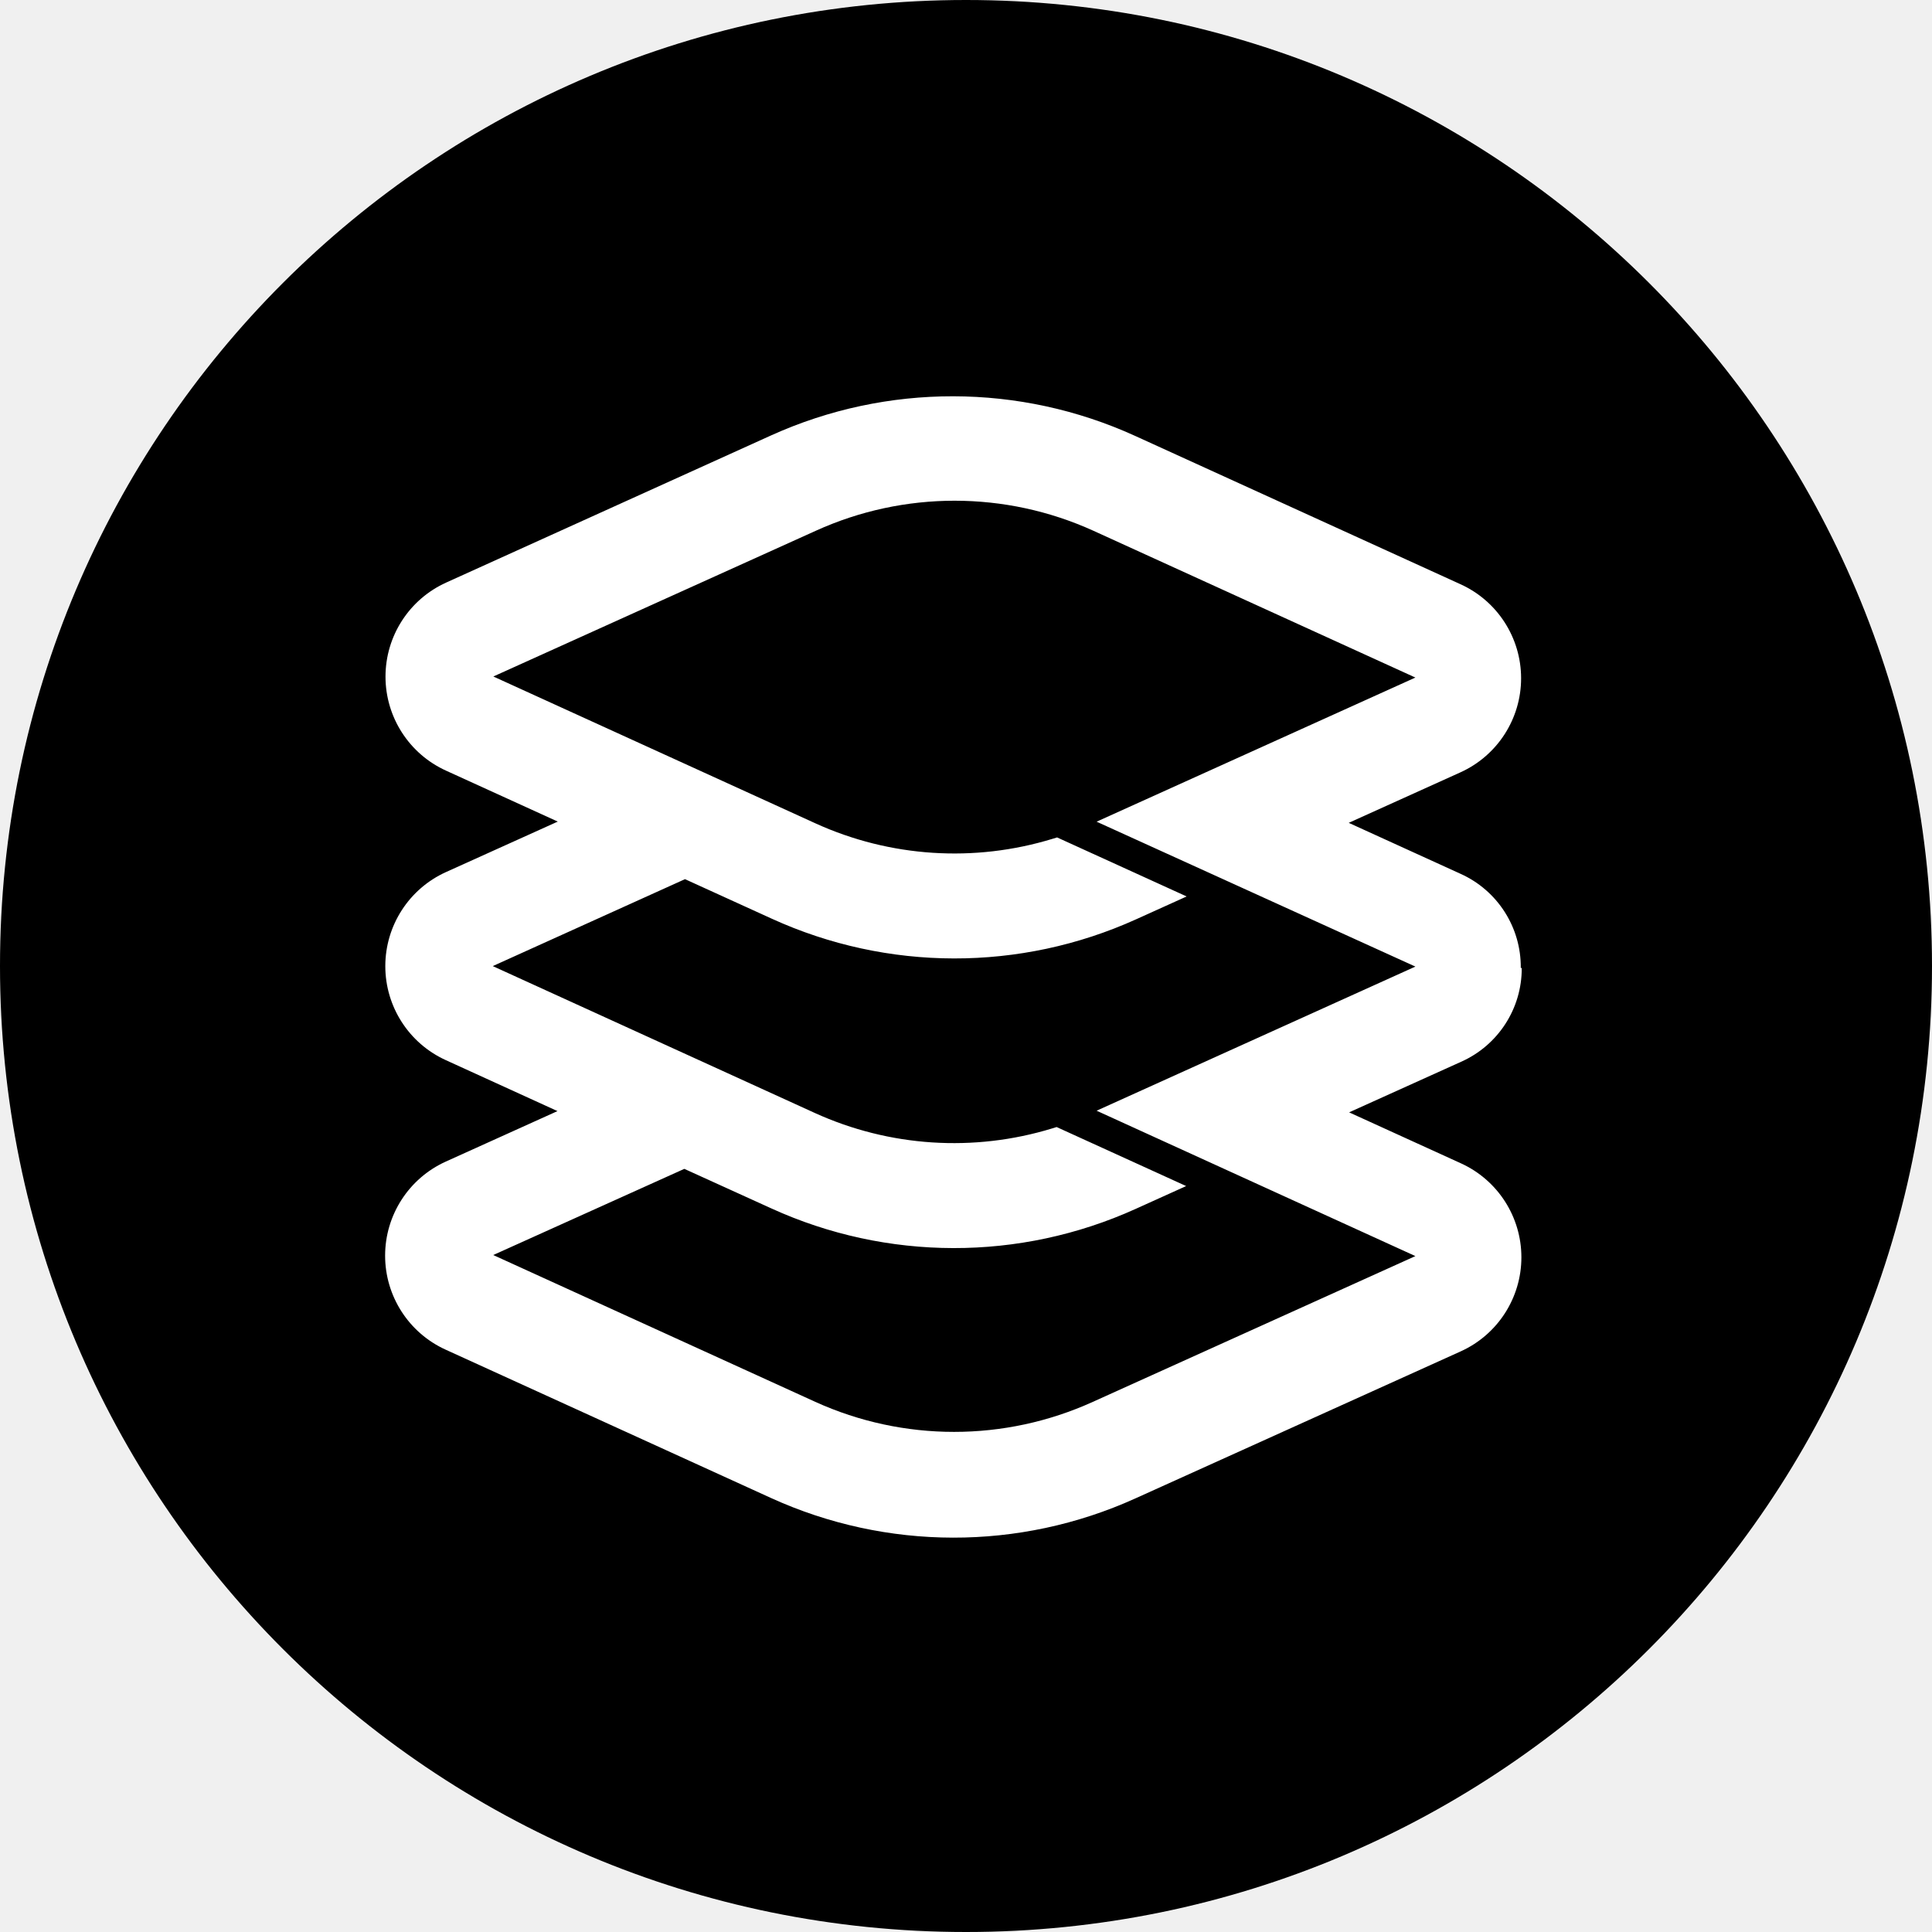
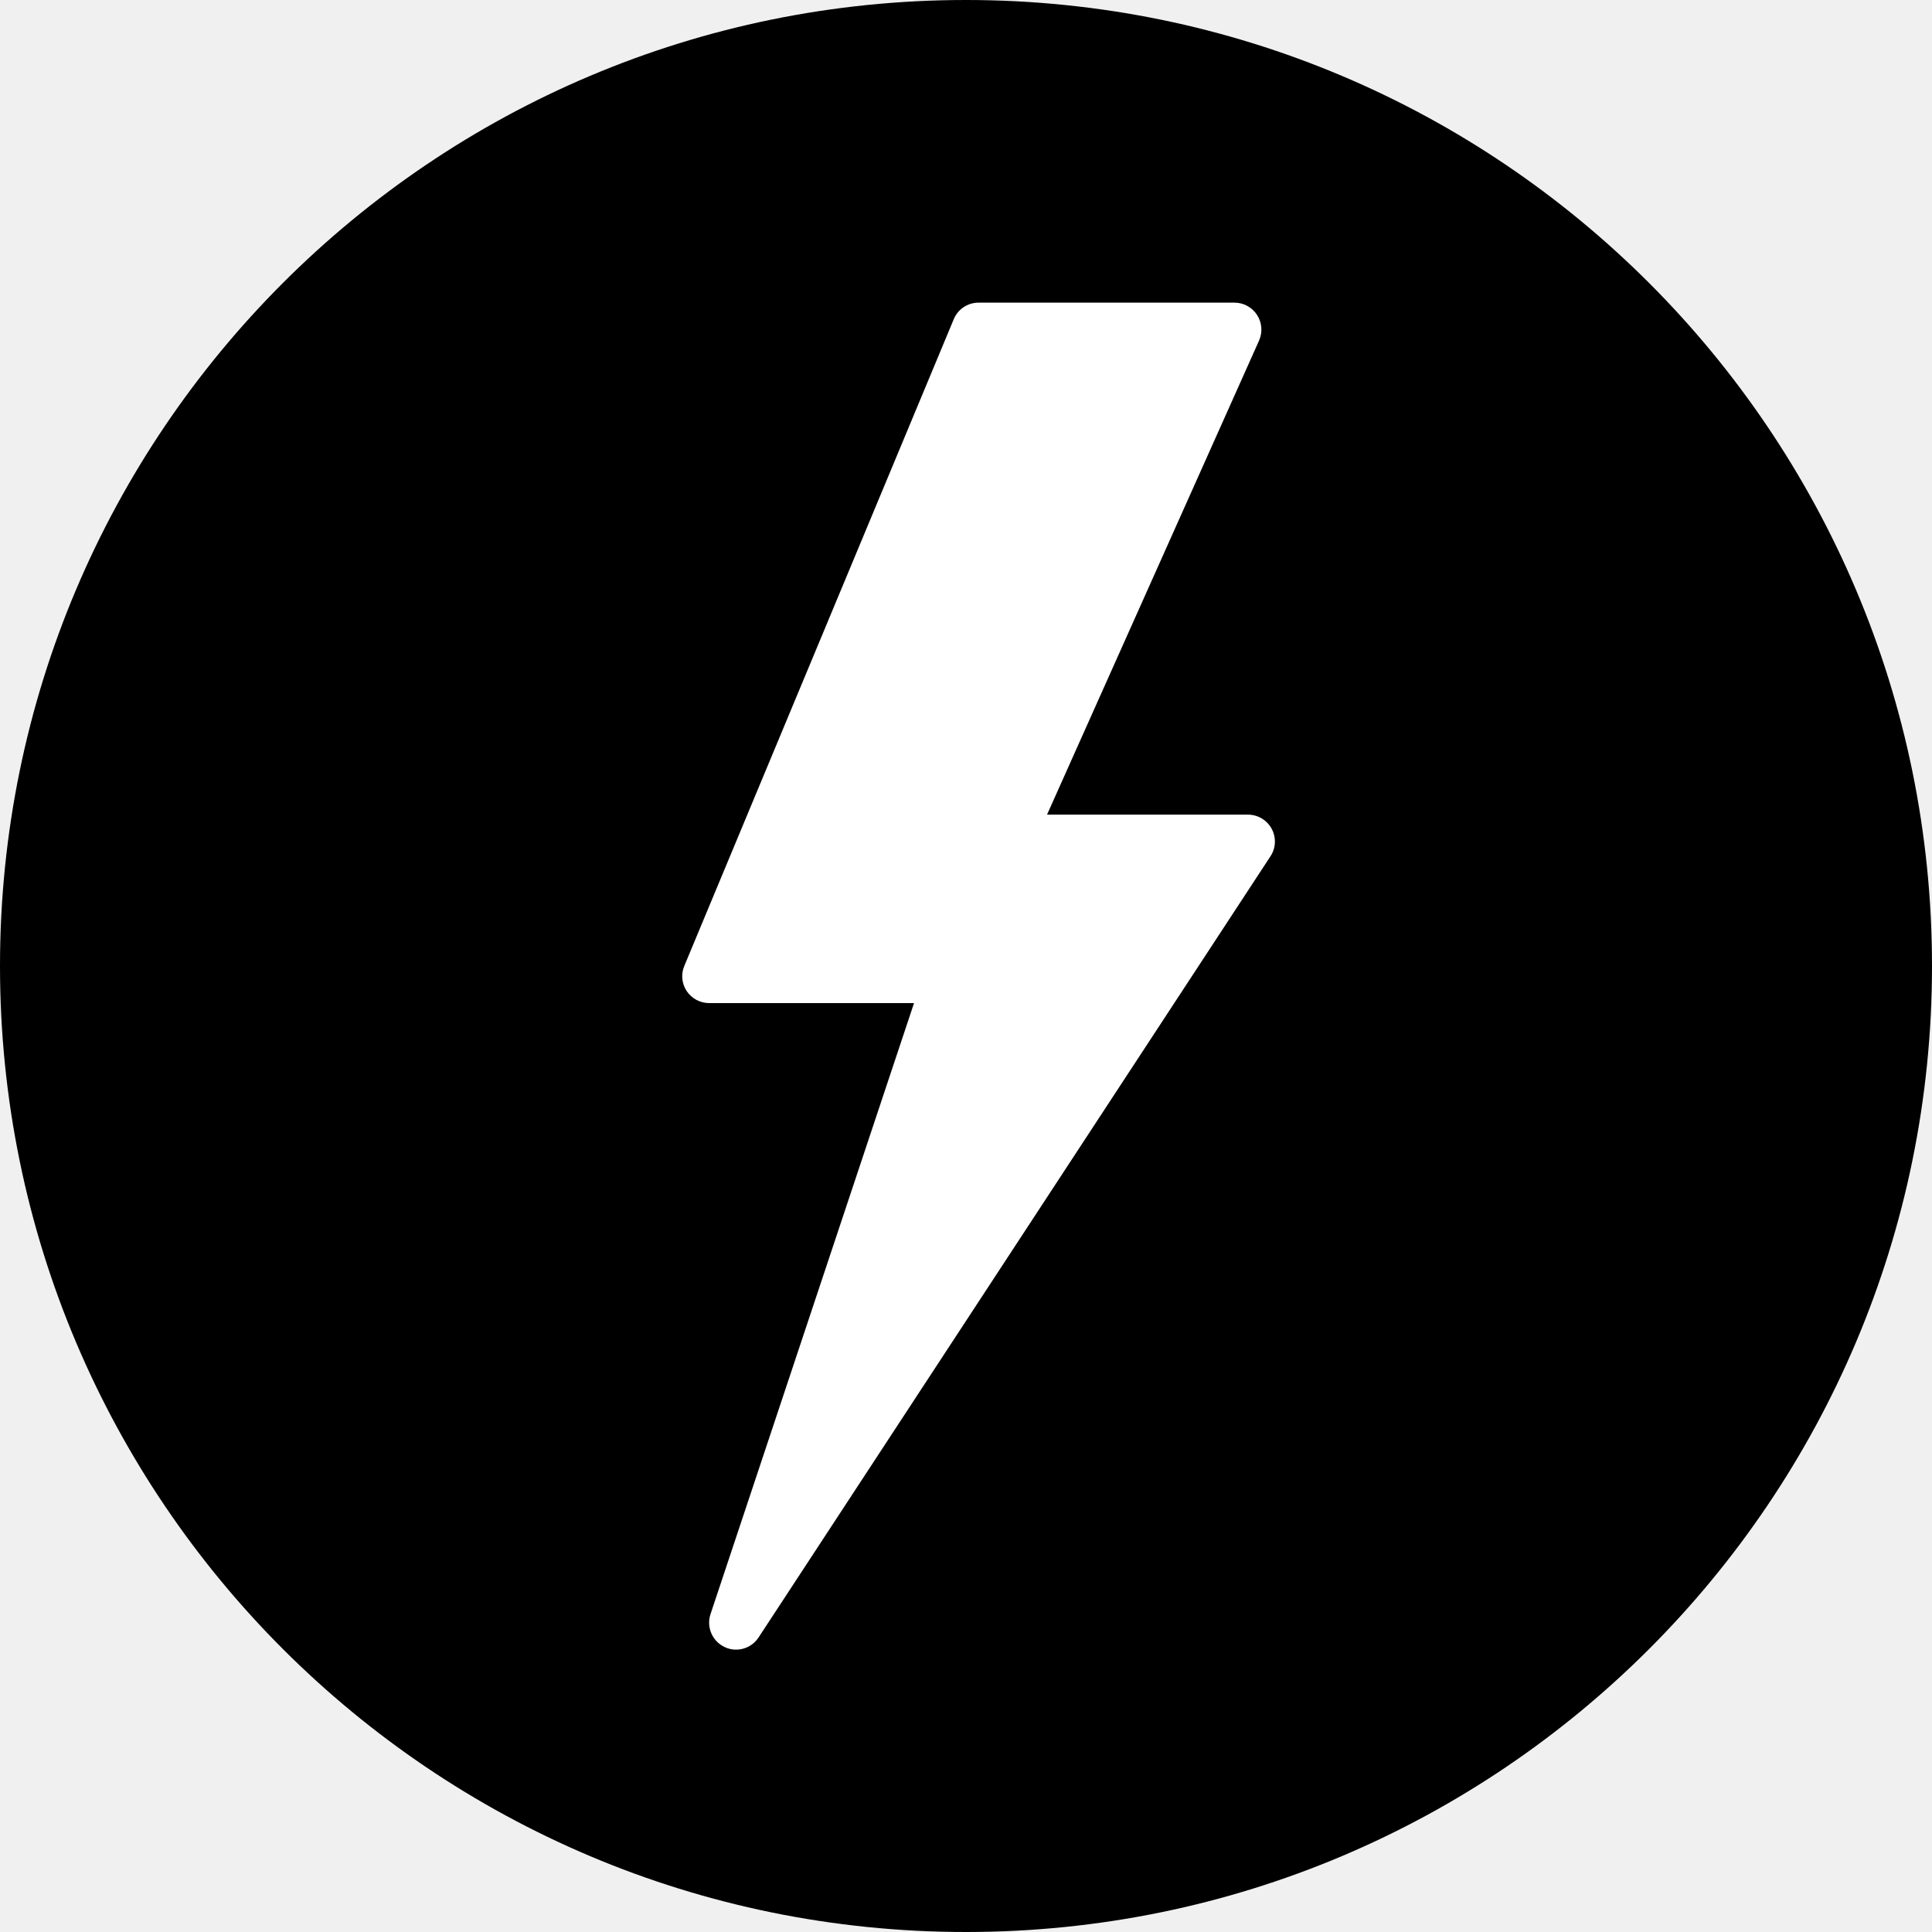
<svg xmlns="http://www.w3.org/2000/svg" width="20" height="20" viewBox="0 0 20 20">
-   <g id="Group_3795" data-name="Group 3795" transform="translate(-216 -736)">
-     <g id="Group_3742" data-name="Group 3742" transform="translate(122 374.108)">
-       <circle id="Ellipse_369" data-name="Ellipse 369" cx="10" cy="10" r="10" transform="translate(94 361.892)" />
-       <path id="Path_3853" data-name="Path 3853" d="M1191.125,799.216a1.057,1.057,0,0,0-.625-.975l-1.156-.527,1.157-.523a1.069,1.069,0,0,0,0-1.947l-3.367-1.535a4.559,4.559,0,0,0-3.769-.006L1180,795.227a1.069,1.069,0,0,0,0,1.947l1.156.527-1.158.523a1.069,1.069,0,0,0,0,1.947l1.155.527-1.157.523a1.069,1.069,0,0,0,0,1.947l3.367,1.535a4.56,4.56,0,0,0,3.769.006l3.372-1.524a1.069,1.069,0,0,0,0-1.947l-1.156-.527,1.158-.523a1.057,1.057,0,0,0,.629-.972m-8.669,2.08.9.409a4.56,4.56,0,0,0,3.771.006l.524-.237-1.341-.611-.045.014a3.476,3.476,0,0,1-2.459-.16l-3.333-1.52,1.99-.9.9.41a4.559,4.559,0,0,0,3.769.006l.524-.237-1.341-.611-.046.014a3.472,3.472,0,0,1-2.456-.16l-3.334-1.52,3.339-1.509a3.475,3.475,0,0,1,2.872,0l3.334,1.52-3.3,1.492,3.3,1.5-3.3,1.492,3.3,1.505-3.339,1.509a3.475,3.475,0,0,1-2.873,0l-3.334-1.52Z" transform="translate(-1081.382 -427.304)" fill="#fff" />
+   <g id="Group_3802" data-name="Group 3802" transform="translate(-216 -736)">
+     <g id="Group_3801" data-name="Group 3801">
+       <g id="Group_3798" data-name="Group 3798" transform="translate(65 592.799)">
+         <circle id="Ellipse_389" data-name="Ellipse 389" cx="10" cy="10" r="10" transform="translate(151 143.201)" />
+         <path id="icons8-lightning-bolt" d="M14.558,13.944a.263.263,0,0,1-.121-.028.279.279,0,0,1-.144-.339L16.4,7.251H14.279a.28.28,0,0,1-.232-.124.276.276,0,0,1-.025-.261L16.811.172A.277.277,0,0,1,17.068,0h2.649a.279.279,0,0,1,.255.392L17.777,5.3h2.08a.28.28,0,0,1,.245.146.277.277,0,0,1-.012.285l-5.3,8.088A.277.277,0,0,1,14.558,13.944Z" transform="translate(144.062 146.334)" fill="#fff" />
+       </g>
    </g>
  </g>
</svg>
